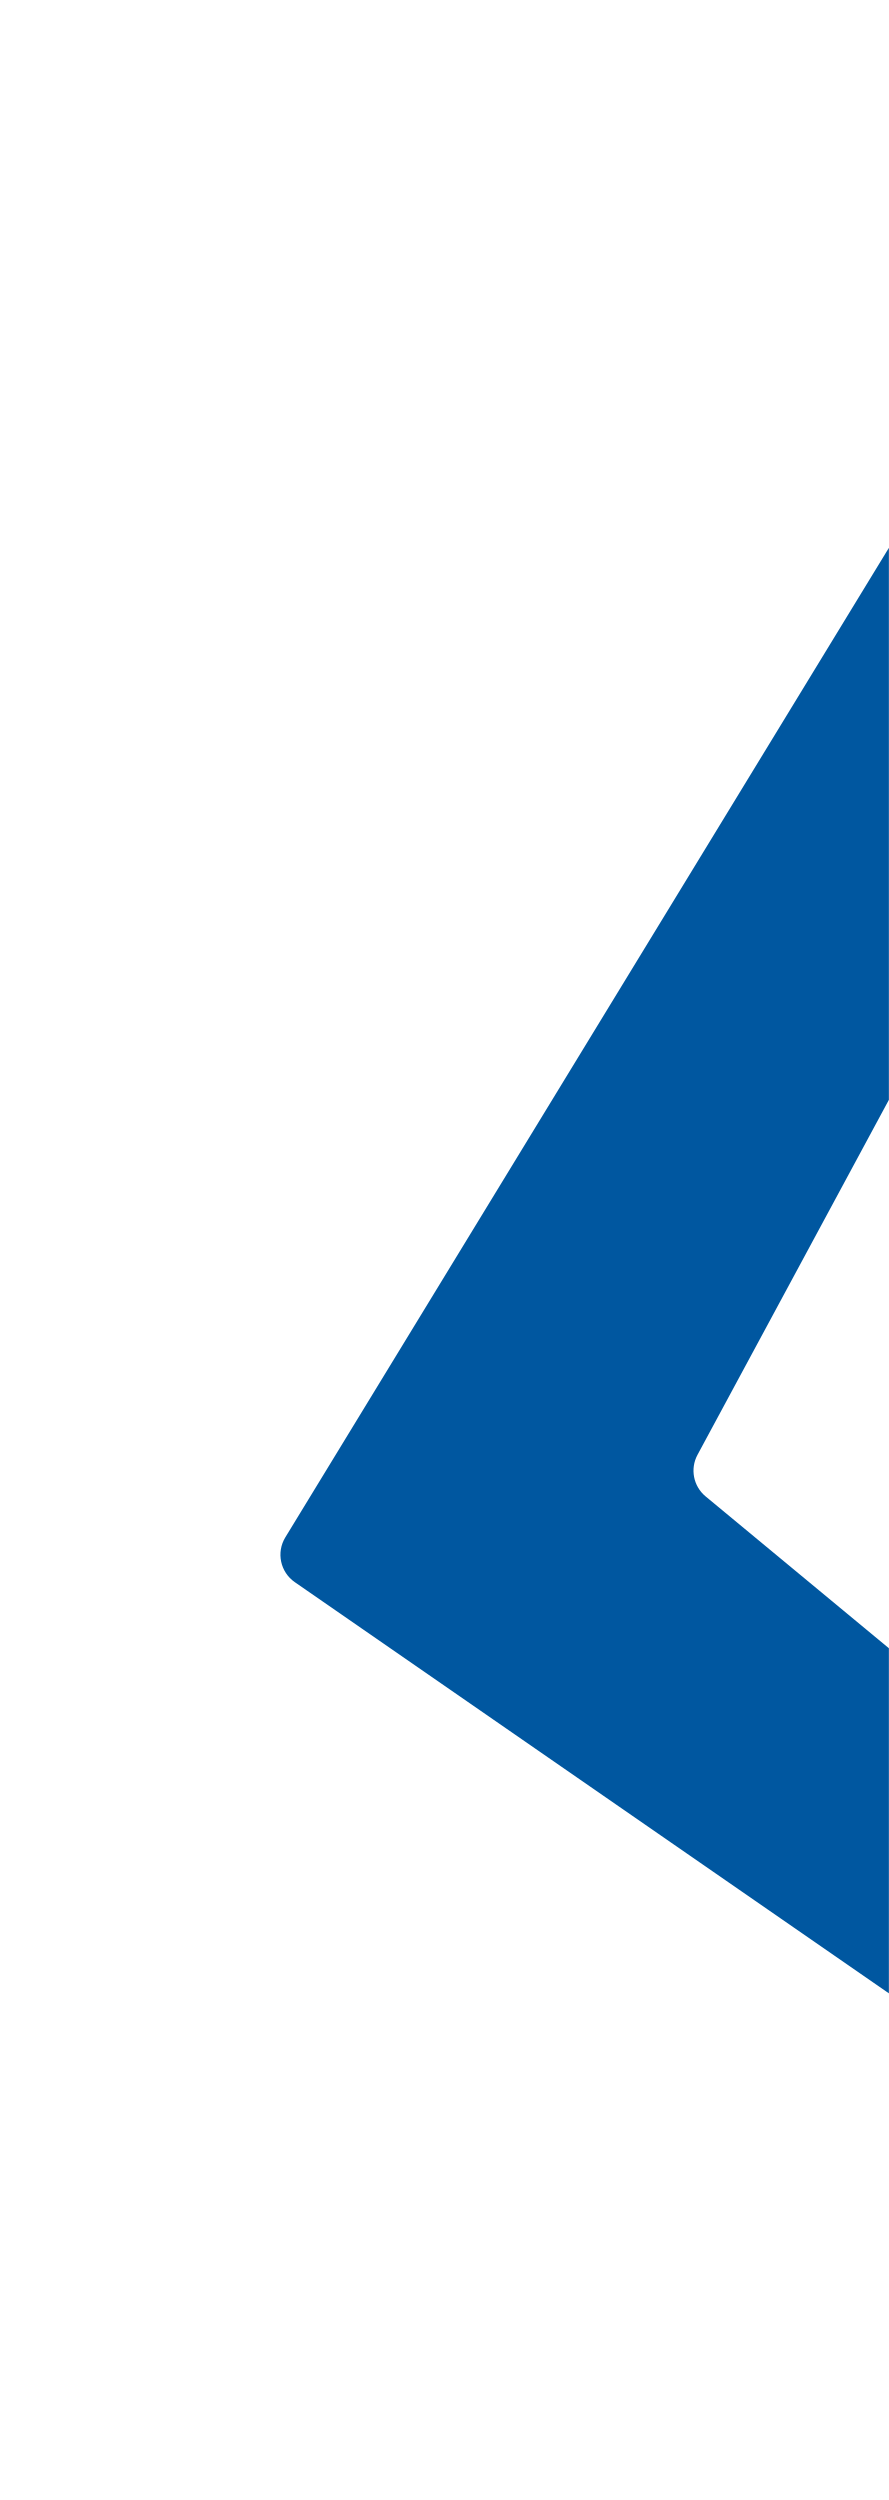
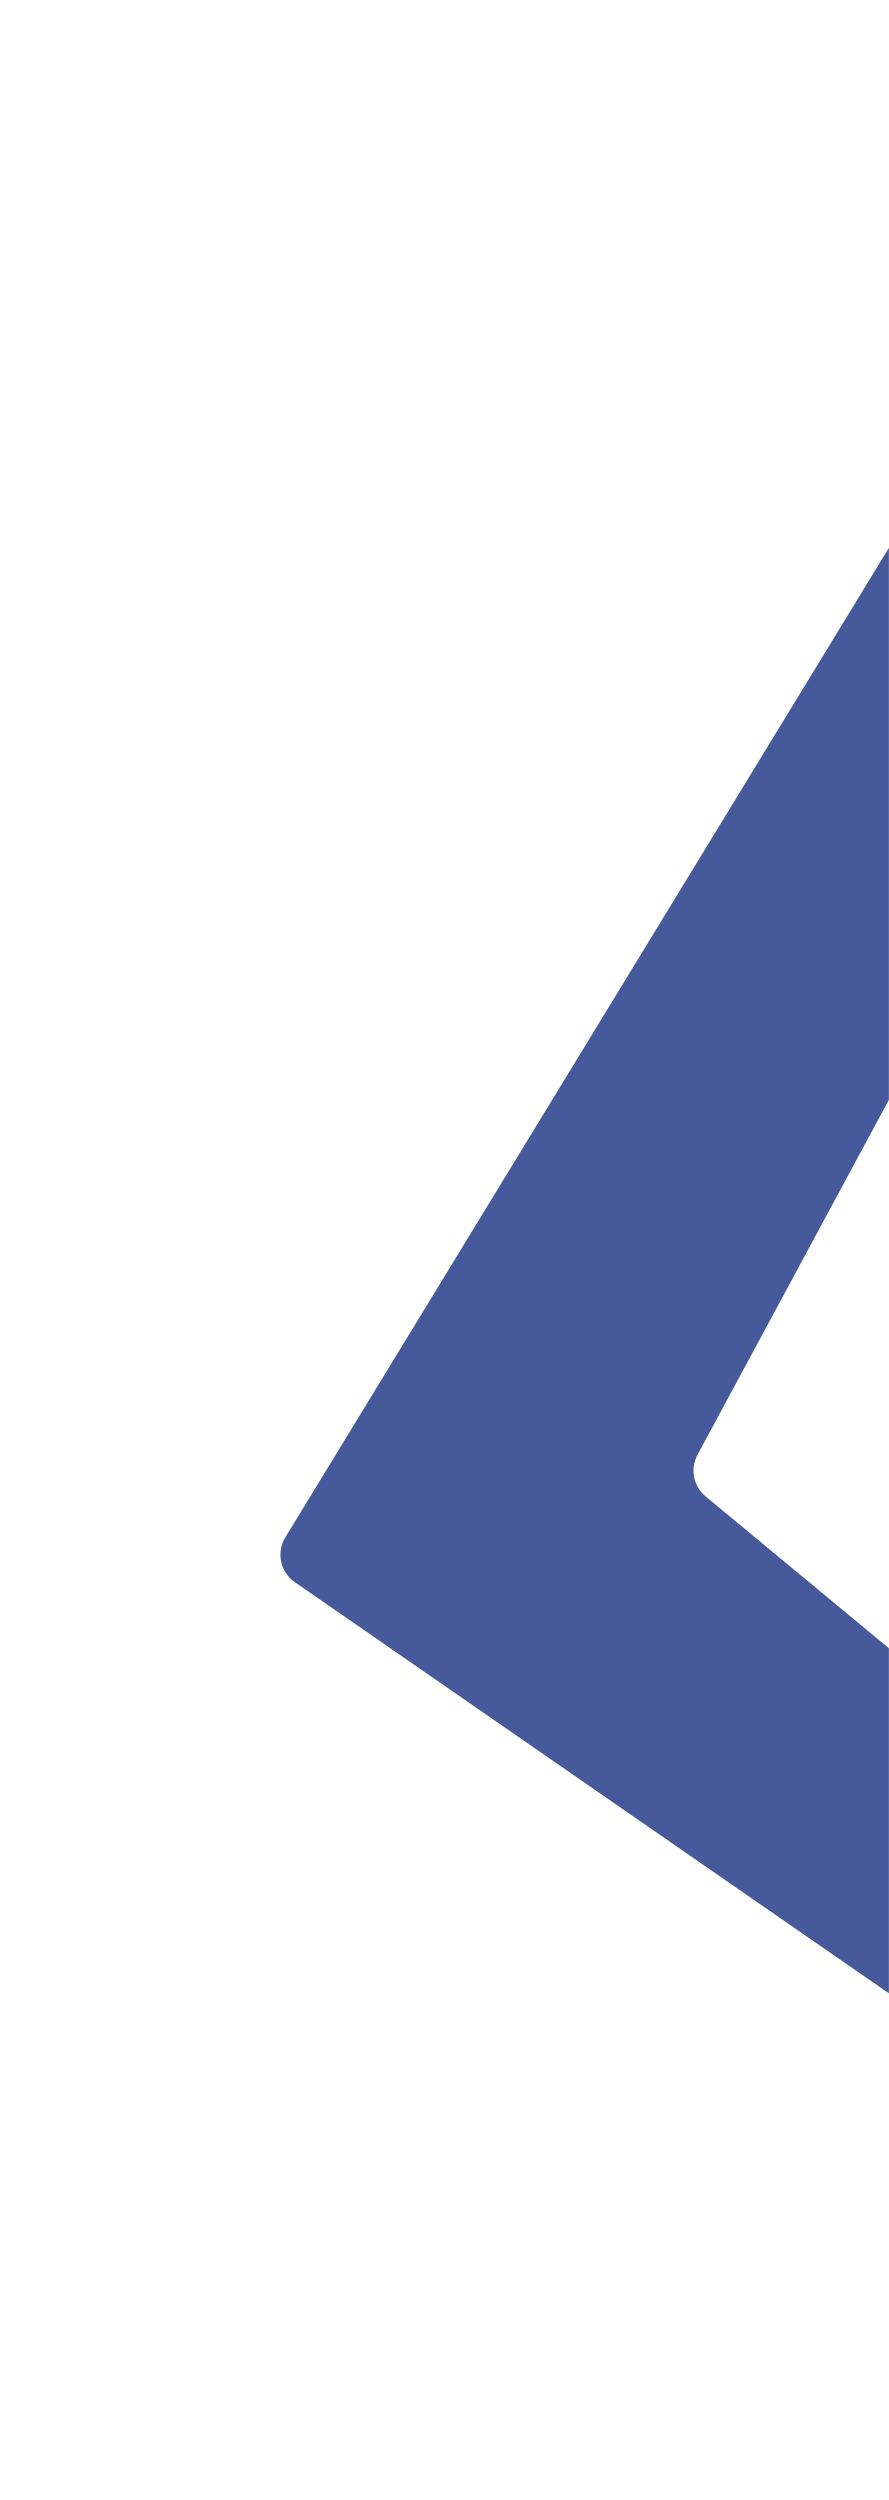
<svg xmlns="http://www.w3.org/2000/svg" version="1.1" width="31.68pt" height="89.1pt" viewBox="0 0 31.68 89.1">
  <defs>
    <clipPath id="clip_0">
      <path transform="matrix(1,0,0,-1,-760.32,124.92)" d="M0 0H792V612H0Z" />
    </clipPath>
    <clipPath id="clip_1">
      <path transform="matrix(1,0,0,-1,-760.32,124.92)" d="M0 0H792V612H0Z" />
    </clipPath>
  </defs>
  <g clip-path="url(#clip_0)">
    <g clip-path="url(#clip_1)">
      <text xml:space="preserve" transform="matrix(1 0 -0 1 -760.32 124.92)" font-size="8" font-family="ProximaNova">
        <tspan y="-563.16" x="42.52 48.559 54.537 60.801 67.478 73.878 76.742 83.429 90.028 92.941 99.502 105.019 109.982 112.894 119.571 125.084">BRAND GUIDELINES</tspan>
      </text>
-       <path transform="matrix(1,0,0,-1,40.28577,76.9989)" d="M0 0-29.778 20.61C-30.297 20.969-30.445 21.669-30.117 22.208L-.794 70.28C-.458 70.832 .257 71.014 .817 70.691L6.153 67.61C6.711 67.288 6.911 66.581 6.606 66.015L-15.427 25.149C-15.696 24.65-15.576 24.03-15.139 23.668L5.15 6.86C5.638 6.455 5.724 5.739 5.344 5.231L1.63 .266C1.247-.247 .526-.364 0 0" fill="#0057a0" />
-       <path transform="matrix(1,0,0,-1,-763.6839,-385.41)" d="M0 0-2.329 1.345C-2.573 1.485-2.66 1.794-2.527 2.041L7.09 19.877C7.208 20.095 7.155 20.365 6.964 20.523L-1.891 27.859C-2.104 28.036-2.142 28.348-1.976 28.57L-.355 30.737C-.188 30.961 .127 31.012 .356 30.853L13.353 21.858C13.58 21.701 13.645 21.396 13.501 21.161L.703 .179C.556-.061 .244-.141 0 0" fill="#ef4136" />
+       <path transform="matrix(1,0,0,-1,40.28577,76.9989)" d="M0 0-29.778 20.61C-30.297 20.969-30.445 21.669-30.117 22.208L-.794 70.28C-.458 70.832 .257 71.014 .817 70.691L6.153 67.61C6.711 67.288 6.911 66.581 6.606 66.015L-15.427 25.149C-15.696 24.65-15.576 24.03-15.139 23.668L5.15 6.86C5.638 6.455 5.724 5.739 5.344 5.231L1.63 .266C1.247-.247 .526-.364 0 0" fill="#465a9b" />
+       <path transform="matrix(1,0,0,-1,-763.6839,-385.41)" d="M0 0-2.329 1.345C-2.573 1.485-2.66 1.794-2.527 2.041L7.09 19.877C7.208 20.095 7.155 20.365 6.964 20.523L-1.891 27.859C-2.104 28.036-2.142 28.348-1.976 28.57L-.355 30.737C-.188 30.961 .127 31.012 .356 30.853L13.353 21.858C13.58 21.701 13.645 21.396 13.501 21.161L.703 .179C.556-.061 .244-.141 0 0" fill="#e63c41" />
    </g>
    <text fill="#223032" xml:space="preserve" transform="matrix(1 0 -0 1 -760.32 124.92)" font-size="60" font-family="ProximaNova" font-weight="bold">
      <tspan y="-332.158" x="42.52 58.162 91.882 111.142 143.404 177.124 197.404 212.764 258.556 278.182">Intent Of </tspan>
      <tspan y="-272.158" x="42.52 75.91 109.576 123.928 152.548 167.908 210.694 244.372 258.652 292.912">This Guide</tspan>
    </text>
    <text xml:space="preserve" transform="matrix(1 0 -0 1 -760.32 124.92)" font-size="9" font-family="ProximaNova">
      <tspan y="-417.898" x="377.575 382.782 387.849 392.916 395.238 400.601 406.141 413.187 418.245 420.583 427.155 429.378 434.508 436.83 442.132 445.227 450.069 455.141 460.316 462.638 467.903 472.969 475.093 480.383 485.564 487.688 489.812 494.87 500.036 504.221 506.543 511.61 516.465 520.649 522.971 528.282 533.47 538.636 543.595">The PROFINIT brand guidelines has been </tspan>
      <tspan y="-404.398" x="377.575 382.741 387.141 389.938 394.78 400.09 402.214 404.361 408.645 413.712 418.9 424.075 426.397 429.058 434.206 436.528 441.793 446.859 448.983 454.272 459.339 461.661 466.404 468.726 473.784 478.882 485.488 487.81 492.652 497.949 503.244 506.25 511.489 516.331 520.875 525.842">established to guide a new approach </tspan>
      <tspan y="-390.898" x="377.575 380.236 385.384 387.706 392.301 394.448 398.713 403.781 408.623 410.648 412.97 417.43 422.693 430.075 437.443 442.505 447.551 449.658 454.256 459.107 461.916 464.023 469.285 474.244 476.566 478.69 483.649 485.971 491.267 494.35 496.474 501.558 504.214 509.401 514.576 516.898 521.741 526.814 531.989">to visual communication in printed and </tspan>
      <tspan y="-377.398" x="377.575 382.857 384.981 390.254 392.426 395.223 400.064 402.089 404.411 409.713 412.808 417.651 422.727 428.019 433.203 438.378 440.7 445.16 450.425 455.509 458.165 463.335 468.419 471.328">digital branded content.</tspan>
      <tspan y="-350.398" x="377.575 382.782 387.847 389.995 394.18 396.502 401.768 406.833 408.957 414.246 419.313 421.635 423.783 427.968 430.29 435.033 437.355 440.352 445.484 448.075 453.245 456.242 461.412 466.471 470.926 475.993 478.315 480.915 486.178 489.148 491.47 496.558 500.978 506.149 509.539 513.968 519.23 524.289 529.356">This guide is a reference for everyone </tspan>
      <tspan y="-336.898" x="377.575 384.336 389.403 394.551 396.873 399.021 403.206 405.528 410.353 415.467 418.276 423.344 428.607 431.689 433.681 437.802 442.989 448.164 450.486 453.147 458.295 460.617 467.285 472.547 475.63 480.256 482.578 489.338 491.51 494.32 499.288 501.61 504.419 509.487 514.554">who is authorized to work with the </tspan>
      <tspan y="-323.398" x="377.575 382.939 388.478 395.524 400.582 402.921 409.492 411.715 416.845 419.167 424.468 427.563 432.406 437.48 442.787 444.857 447.179 454.209 459.271 462.241 464.563 466.687 471.771 474.426 479.597 484.681 487.327 489.649 496.41 498.582 501.391 506.359 508.681 511.491 516.556 518.703 522.888">PROFINIT brand. Our intent with this </tspan>
      <tspan y="-309.898" x="377.575 382.841 387.907 390.031 395.32 400.387 402.709 404.856 409.041 411.363 416.421 421.648 424.294 426.616 429.277 434.425 436.747 439.744 444.906 449.307 452.115 455.198 457.305 462.107 464.753 467.075 471.618 474.615 479.77 484.621 487.43 489.631 494.226 496.397 499.408 503.818 506.14 510.983 516.056 521.231">guide is not to restrict creativity and </tspan>
      <tspan y="-296.398" x="377.575 379.699 384.758 389.817 394.984 399.502 404.353 407.162 409.268 414.531 419.466 421.536 423.858 426.547 431.39 434.36 436.682 439.359 442.365 447.626 454.898 457.22 459.392 462.301 464.371">innovation: far from it. </tspan>
      <tspan y="-269.398" x="377.575 385.423 390.49 392.812 398.123 403.304 405.432 407.538 412.628 417.048 422.115 424.437 426.561 431.52 433.842 436.652 441.719 446.786 449.108 453.652 456.648 461.802 466.653 469.463 471.664 476.084 481.151 483.473 487.753 493.031 495.155 498.237 500.408 503.311 505.381 507.703 512.546 517.619 522.794">We believe in the creative spirit, and </tspan>
      <tspan y="-255.898" x="377.575 379.699 384.758 389.817 394.984 399.502 404.353 407.162 409.268 414.531 419.49 421.812 423.959 428.144 430.466 435.728 440.787 445.854 448.176 453.377 455.924 458.246 463.493 468.556 471.526 473.848 478.308 483.571 486.568 491.635 493.957 498.475 503.317 505.431 510.504 515.666 519.979 522.049">innovation is one of our core values. </tspan>
      <tspan y="-242.398" x="377.575 385.685 390.748 395.599 398.245 400.567 407.208 412.275 414.597 418.997 421.807 424.889 427.091 431.511 436.578 438.9 441.5 446.762 449.732 452.054 454.201 458.386 460.708 465.451 467.773 473.055 475.202 479.602 482.412 484.536 489.595 494.397 497.207 499.408 503.827 508.894 511.216 516.059 521.133 526.308">What we strive for is a distinctive and </tspan>
      <tspan y="-228.898" x="377.575 382.035 387.298 392.368 396.639 398.787 403.187 405.843 411.012 416.097 418.743 421.065 426.366 429.462 434.304 439.378 444.553 446.875 452.171 455.168 460.331 464.598 469.768 474.827 479.282 484.349 486.671 488.795 493.754 496.076 501.165 505.585 510.756 514.145 519.018 521.827 526.893 529.017 534.09 539.256">consistent brand presence in everything </tspan>
      <tspan y="-215.398" x="377.575 384.216 389.283 391.605 396.148 399.145 404.298 409.149 411.805 416.872 418.942 421.264 423.597 426.144 428.466 435.107 440.174 442.496 447.785 452.948 457.219 459.342 464.612 469.671 474.858 480.033 482.355 486.623 491.885 499.265 504.423 507.233 512.298 514.422 519.495 524.815 526.885 529.207 535.848 540.915">we create. If we designed something, we </tspan>
      <tspan y="-201.898" x="377.575 384.276 389.119 394.203 396.849 399.171 401.832 406.981 409.303 416.677 421.52 426.044 431.111 433.433 437.698 442.761 445.758 450.825 453.147 455.957 461.019 465.871 468.517 470.839 476.144 481.331 486.594 491.899 494.037 499.104 501.426 506.19 511.249 516.45 523.056 525.378 527.55 530.483 534.668">want to make sure that people know its </tspan>
      <tspan y="-188.398" x="377.575 382.939 388.478 395.524 400.582 402.921 409.492 411.715 416.329">PROFINIT.</tspan>
      <tspan y="-417.898" x="557.863 565.973 571.038 573.167 575.305 580.372 582.694 586.961 592.223 599.603 604.67 606.992 612.193 614.74 617.062 622.31 627.373 630.343 632.665 637.966 641.061 645.904 650.977 656.152 658.474 663.541 667.888 673.076 677.6 682.714 685.524 687.63 692.893 697.962 702.148 704.47 709.312 714.386 719.561">While some of our brand executions and </tspan>
      <tspan y="-404.398" x="557.863 563.128 566.223 571.065 576.361 581.428 583.534 588.239 592.424 594.746 599.813 604.579 608.999 614.066 616.388 621.698 626.886 632.052 637.011 639.333 643.733 646.53 651.372 656.445 661.73 666.572 669.607 674.89 676.881 681.002 686.189 691.364 693.686 696.047 698.171 700.295 704.819 709.885">graphics have been standardized (like </tspan>
      <tspan y="-390.898" x="557.863 563.152 568.24 572.511 574.635 579.693 584.859 589.168 593.353 595.676 600.274 605.116 608.151 613.455 617.78 619.85 622.172 624.311 629.469 632.449 635.105 640.27 643.353 648.42 653.574 658.432 663.731 665.801 668.123 672.965 678.038 683.213 685.535 692.176 697.342 702.631 706.902 709.074 711.73 716.734 718.965">business cards, letterhead, and website) </tspan>
      <tspan y="-377.398" x="557.863 560.673 565.741 570.903 575.171 580.238 582.56 587.402 590.399 595.466 597.788 602.847 608.073 610.719 613.041 615.851 620.919 625.986 628.308 630.908 636.173 640.697 645.785 649.97 652.292 657.493 660.04 662.362 665.172 670.237 672.384 676.569 678.891 684.157 689.223 691.347 696.636 701.703">these are not the focus of this guide.</tspan>
      <tspan y="-350.398" x="557.863 560.154 565.225 569.625 572.281 577.435 582.292 587.591 589.662 591.984 594.154 596.8 599.122 601.27 605.455 607.777 610.438 615.586 617.908 623.079 630.46 635.766 640.968 647.608 652.779 655.749 658.071 662.5 667.748 672.831 674.901 677.223 680.033 685.101 690.168">Instead, it is to empower you, the </tspan>
      <tspan y="-336.898" x="557.863 562.406 565.403 570.557 575.408 578.217 580.418 584.838 589.914 591.984 594.306 601.067 603.239 606.049 611.017 613.339 616.149 621.217 626.284 628.606 633.787 635.925 641.096 648.476 653.646 658.73 661.664 665.849 668.171 672.6 677.847 682.806 685.128 690.186 695.374 700.562 705.737 708.059 710.72 715.868">creative, with the elements you need to </tspan>
      <tspan y="-323.398" x="557.863 562.406 565.403 570.557 575.408 578.063 583.13 585.2">create. </tspan>
      <tspan y="-296.398" x="557.863 563.76 568.17 570.492 575.605 578.415 580.544 582.671 584.663 588.882 591.006 596.08 601.246 603.568 606.377 611.445 616.608 620.876 625.943 628.265 633.118 637.428 641.696 646.854 649.787 654.113 656.183 658.505 663.348 668.421 673.596 675.918 680.775 686.054 691.121 696.291 699.374 701.498 706.571 711.737 714.059 716.72 721.868">By utilizing these assets, and adhering to </tspan>
      <tspan y="-282.898" x="557.863 560.673 565.74 570.807 573.129 578.394 583.46 585.584 590.873 596.054 598.178 600.303 605.361 610.527 614.712 617.034 623.793 625.965 628.775 633.842 635.966 641.049 643.119 645.441 649.87 655.117 660.084 662.129 664.247 666.272 668.594 675.965 680.807 685.331 690.398 692.72 695.53 700.597 702.721 707.794 713.088 717.273">the guidelines within, you’ll make things </tspan>
      <tspan y="-269.398" x="557.863 560.673 565.736 570.587 573.233 575.555 577.693 582.957 588.22 592.846 595.168 597.296 599.42 603.945 609.012 611.334 614.144 619.212 624.279 626.601 631.848 636.91 639.88 642.202 647.504 650.599 655.442 660.515 665.814 667.884 670.206 675.295 679.715 684.885 688.276 692.686 695.008 697.817 699.942 707.322 712.389">that look like the our brand, every time.</tspan>
    </text>
    <text xml:space="preserve" transform="matrix(1 0 -0 1 -760.32 124.92)" font-size="8" font-family="ProximaNova">
      <tspan y="-563.16" x="734.437 739.725 745.013">004</tspan>
    </text>
  </g>
</svg>
